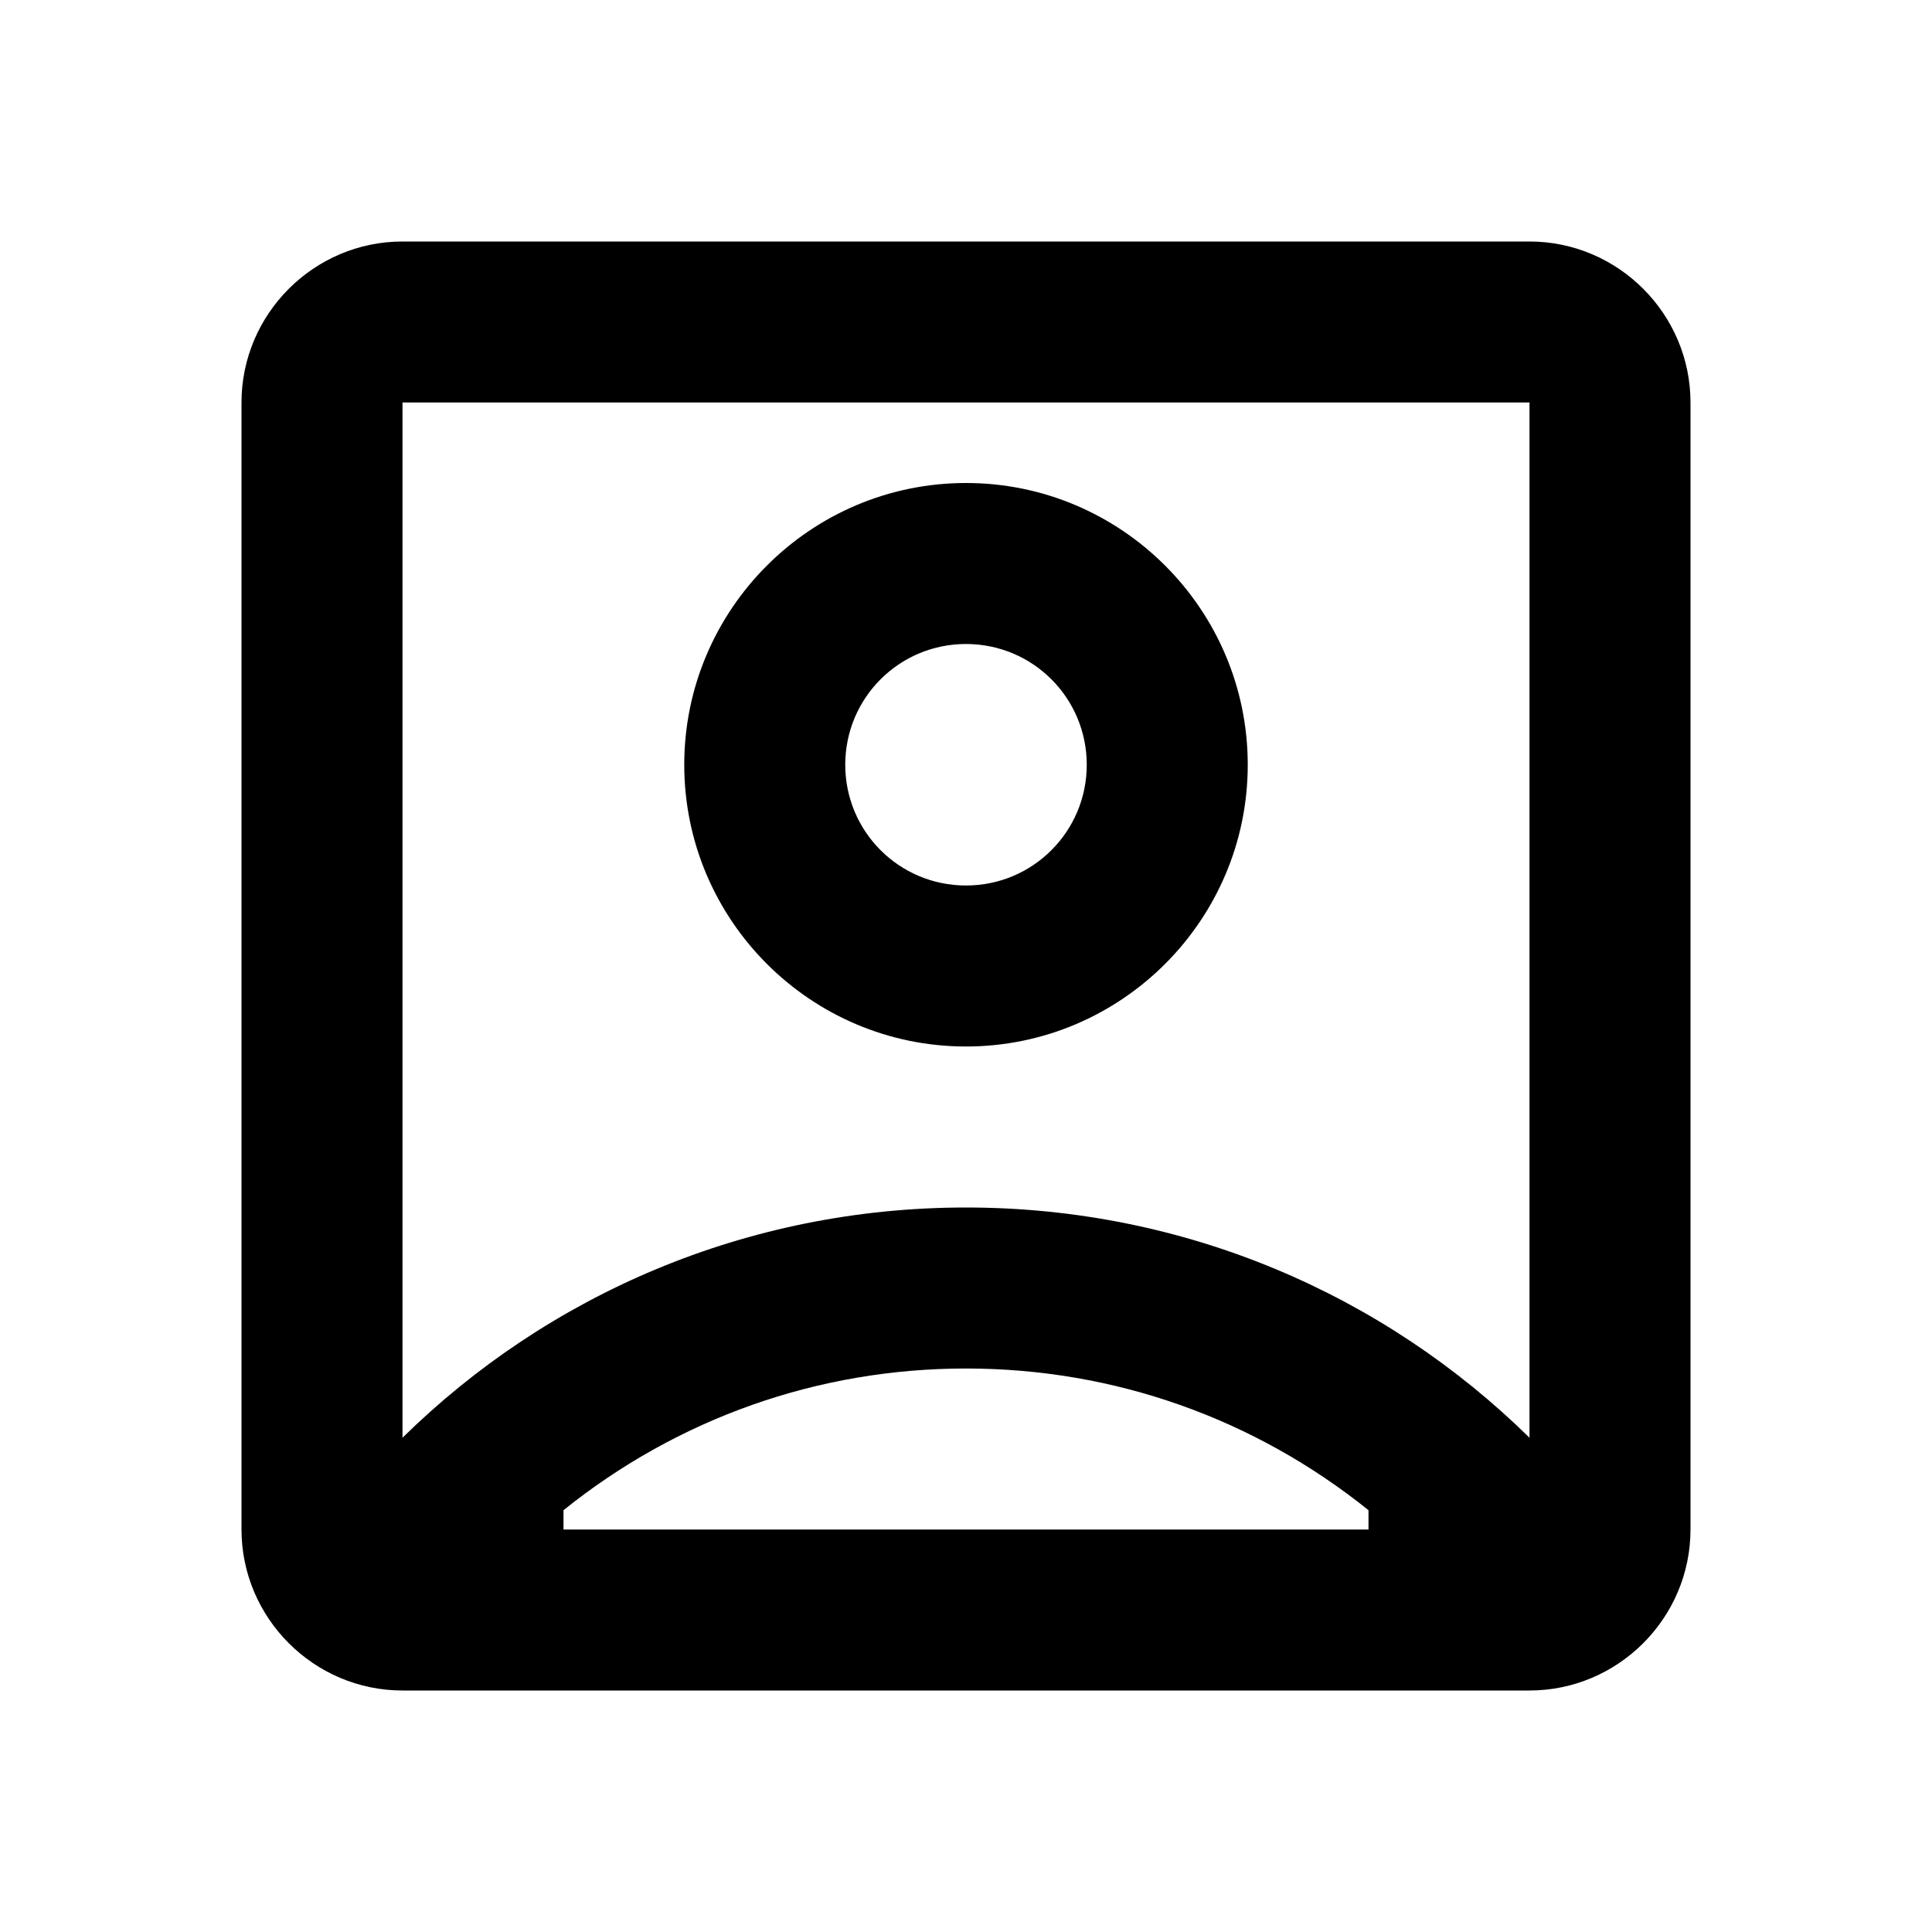
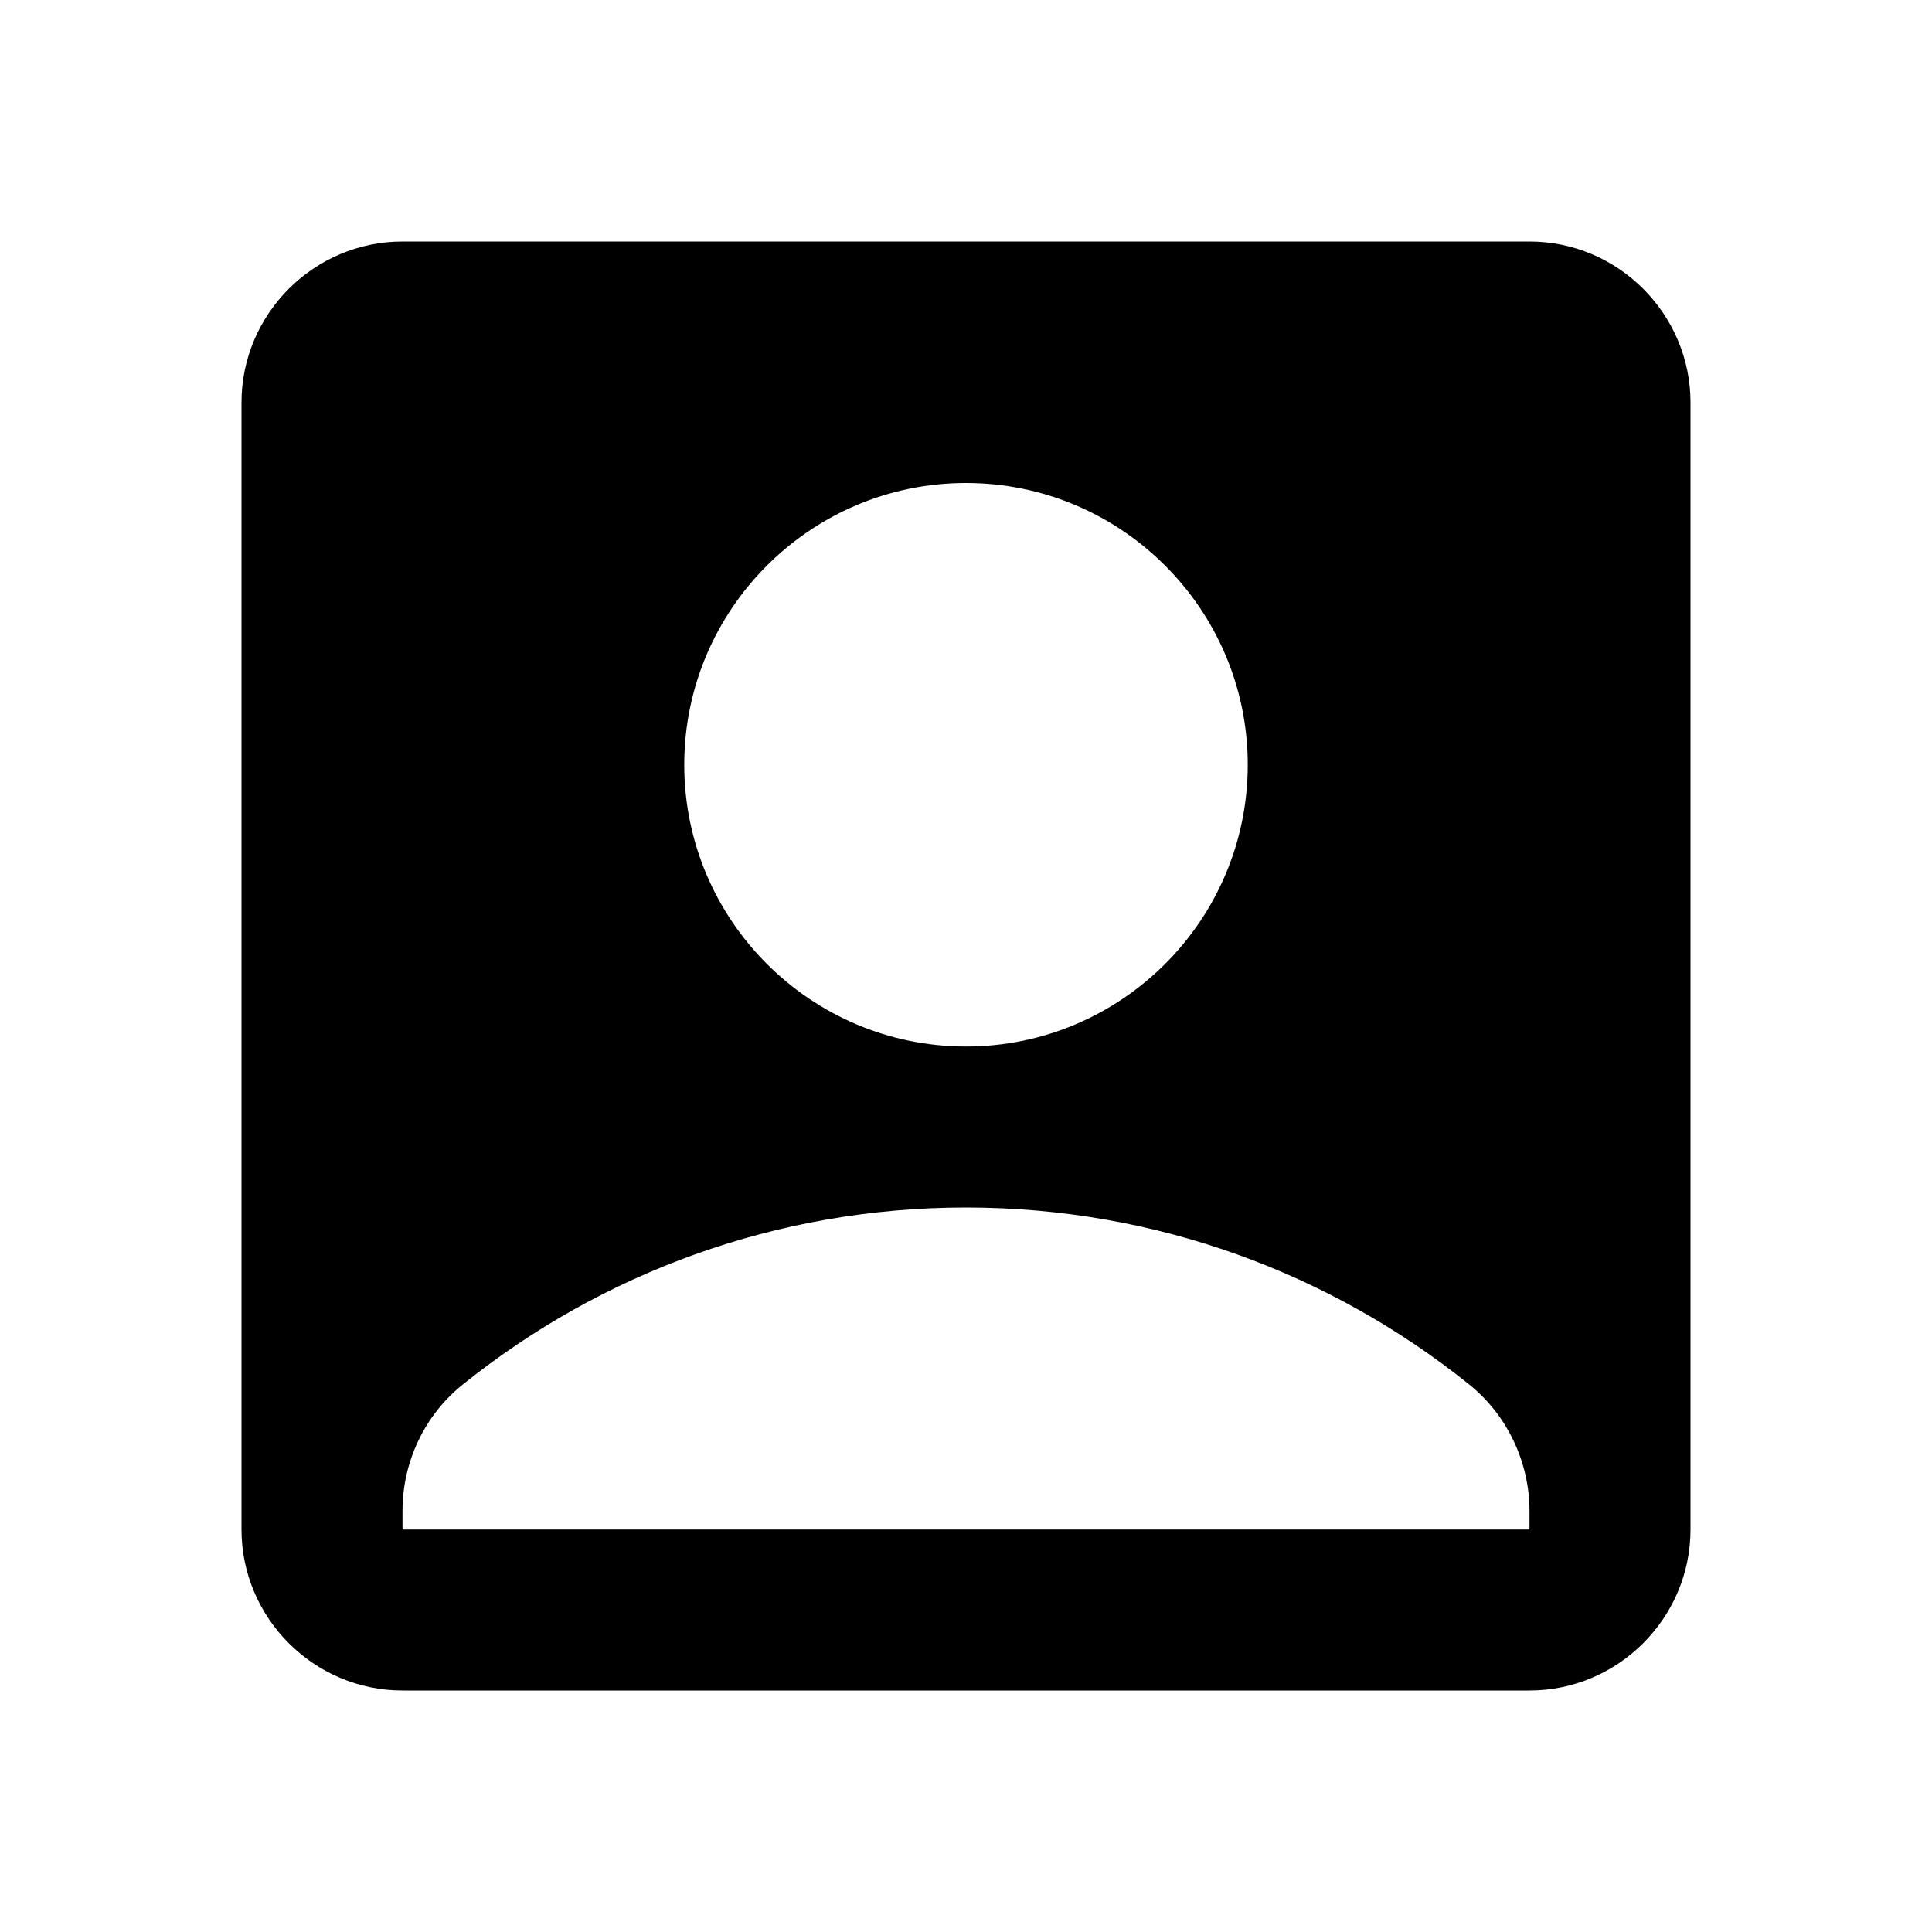
<svg xmlns="http://www.w3.org/2000/svg" width="24" height="24" viewBox="0 0 24 24">
-   <path d="M19 3H5c-1.1 0-2 .9-2 2v14c0 1.1.9 2 2 2h14c1.1 0 2-.9 2-2V5c0-1.1-.9-2-2-2zm-2 16H7v-.24C8.42 17.62 10.16 17 12 17s3.58.62 5 1.76V19zm2-1.14C17.2 16.09 14.73 15 12 15s-5.2 1.09-7 2.86V5h14v12.86zM12 13c1.93 0 3.5-1.57 3.5-3.5S13.93 6 12 6 8.5 7.57 8.5 9.5 10.07 13 12 13zm0-5c.83 0 1.5.67 1.5 1.5S12.83 11 12 11s-1.5-.67-1.5-1.5S11.17 8 12 8z" />
+   <path d="M19 3H5c-1.1 0-2 .9-2 2v14c0 1.1.9 2 2 2h14c1.1 0 2-.9 2-2V5c0-1.1-.9-2-2-2zm-7 3c1.93 0 3.5 1.57 3.5 3.5S13.93 13 12 13s-3.5-1.57-3.5-3.5S10.07 6 12 6zm7 13H5v-.23c0-.62.28-1.2.76-1.58C7.47 15.82 9.64 15 12 15s4.53.82 6.24 2.19c.48.38.76.97.76 1.58V19z" />
</svg>
